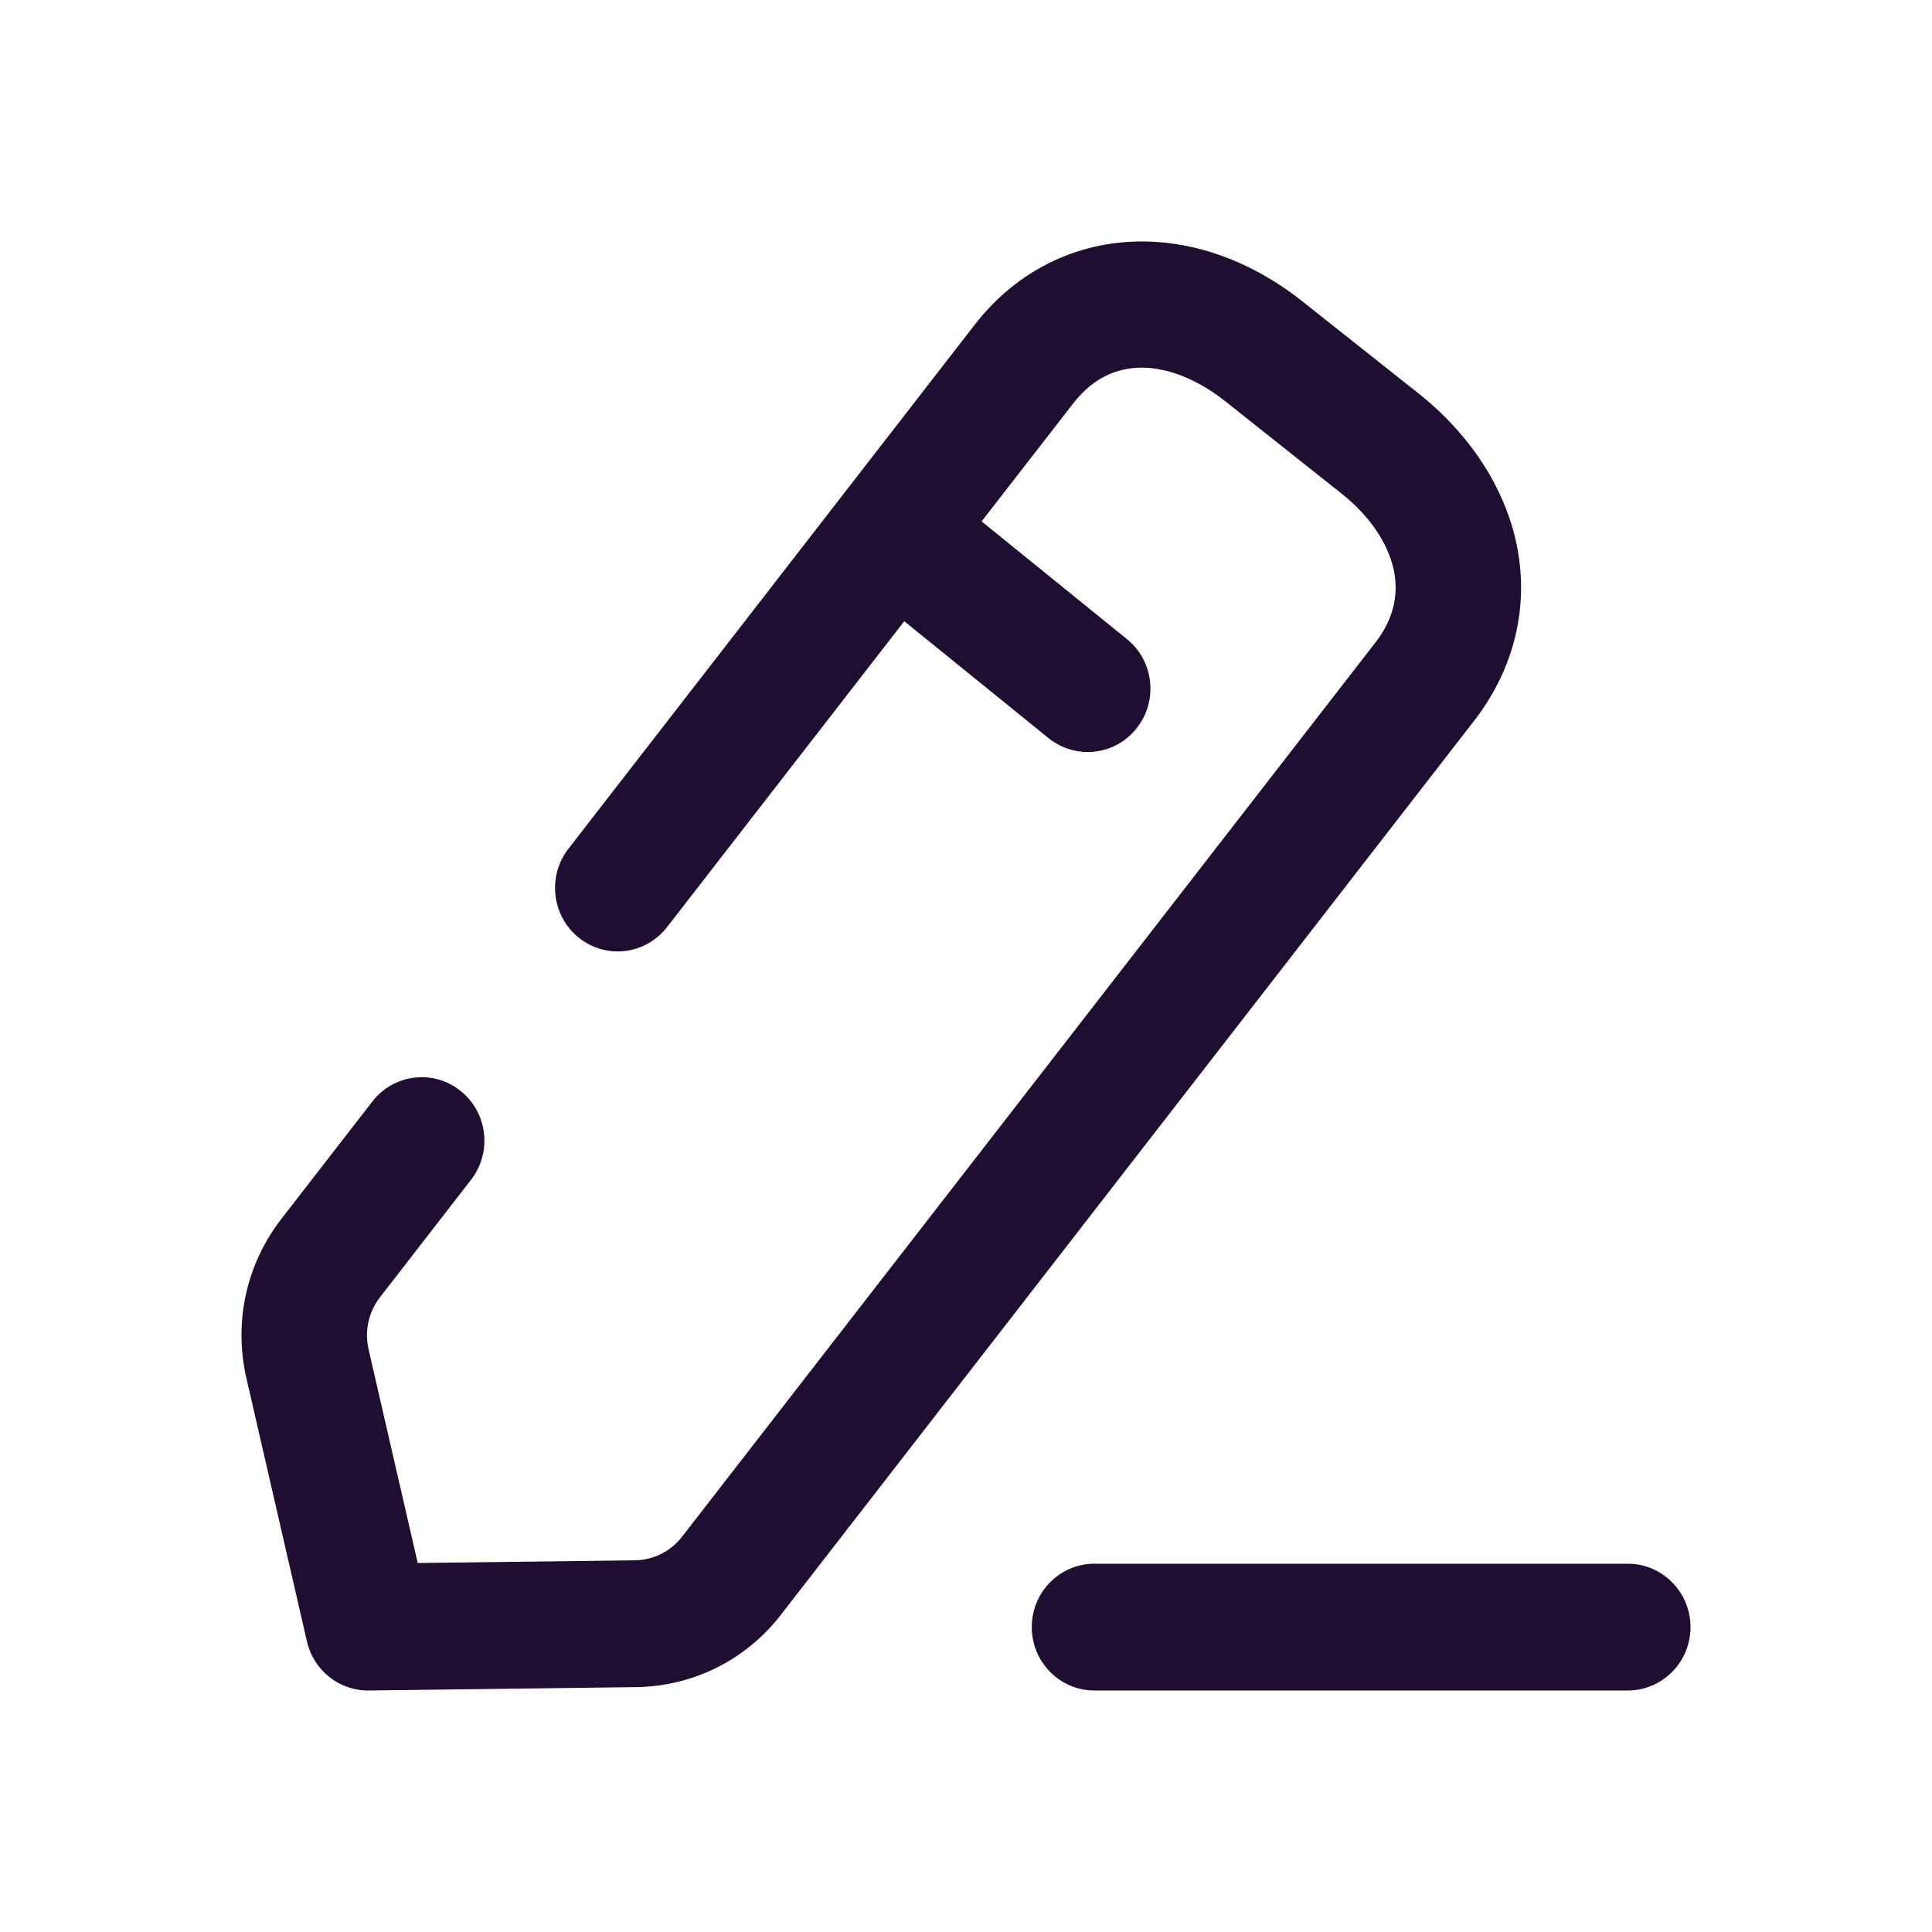
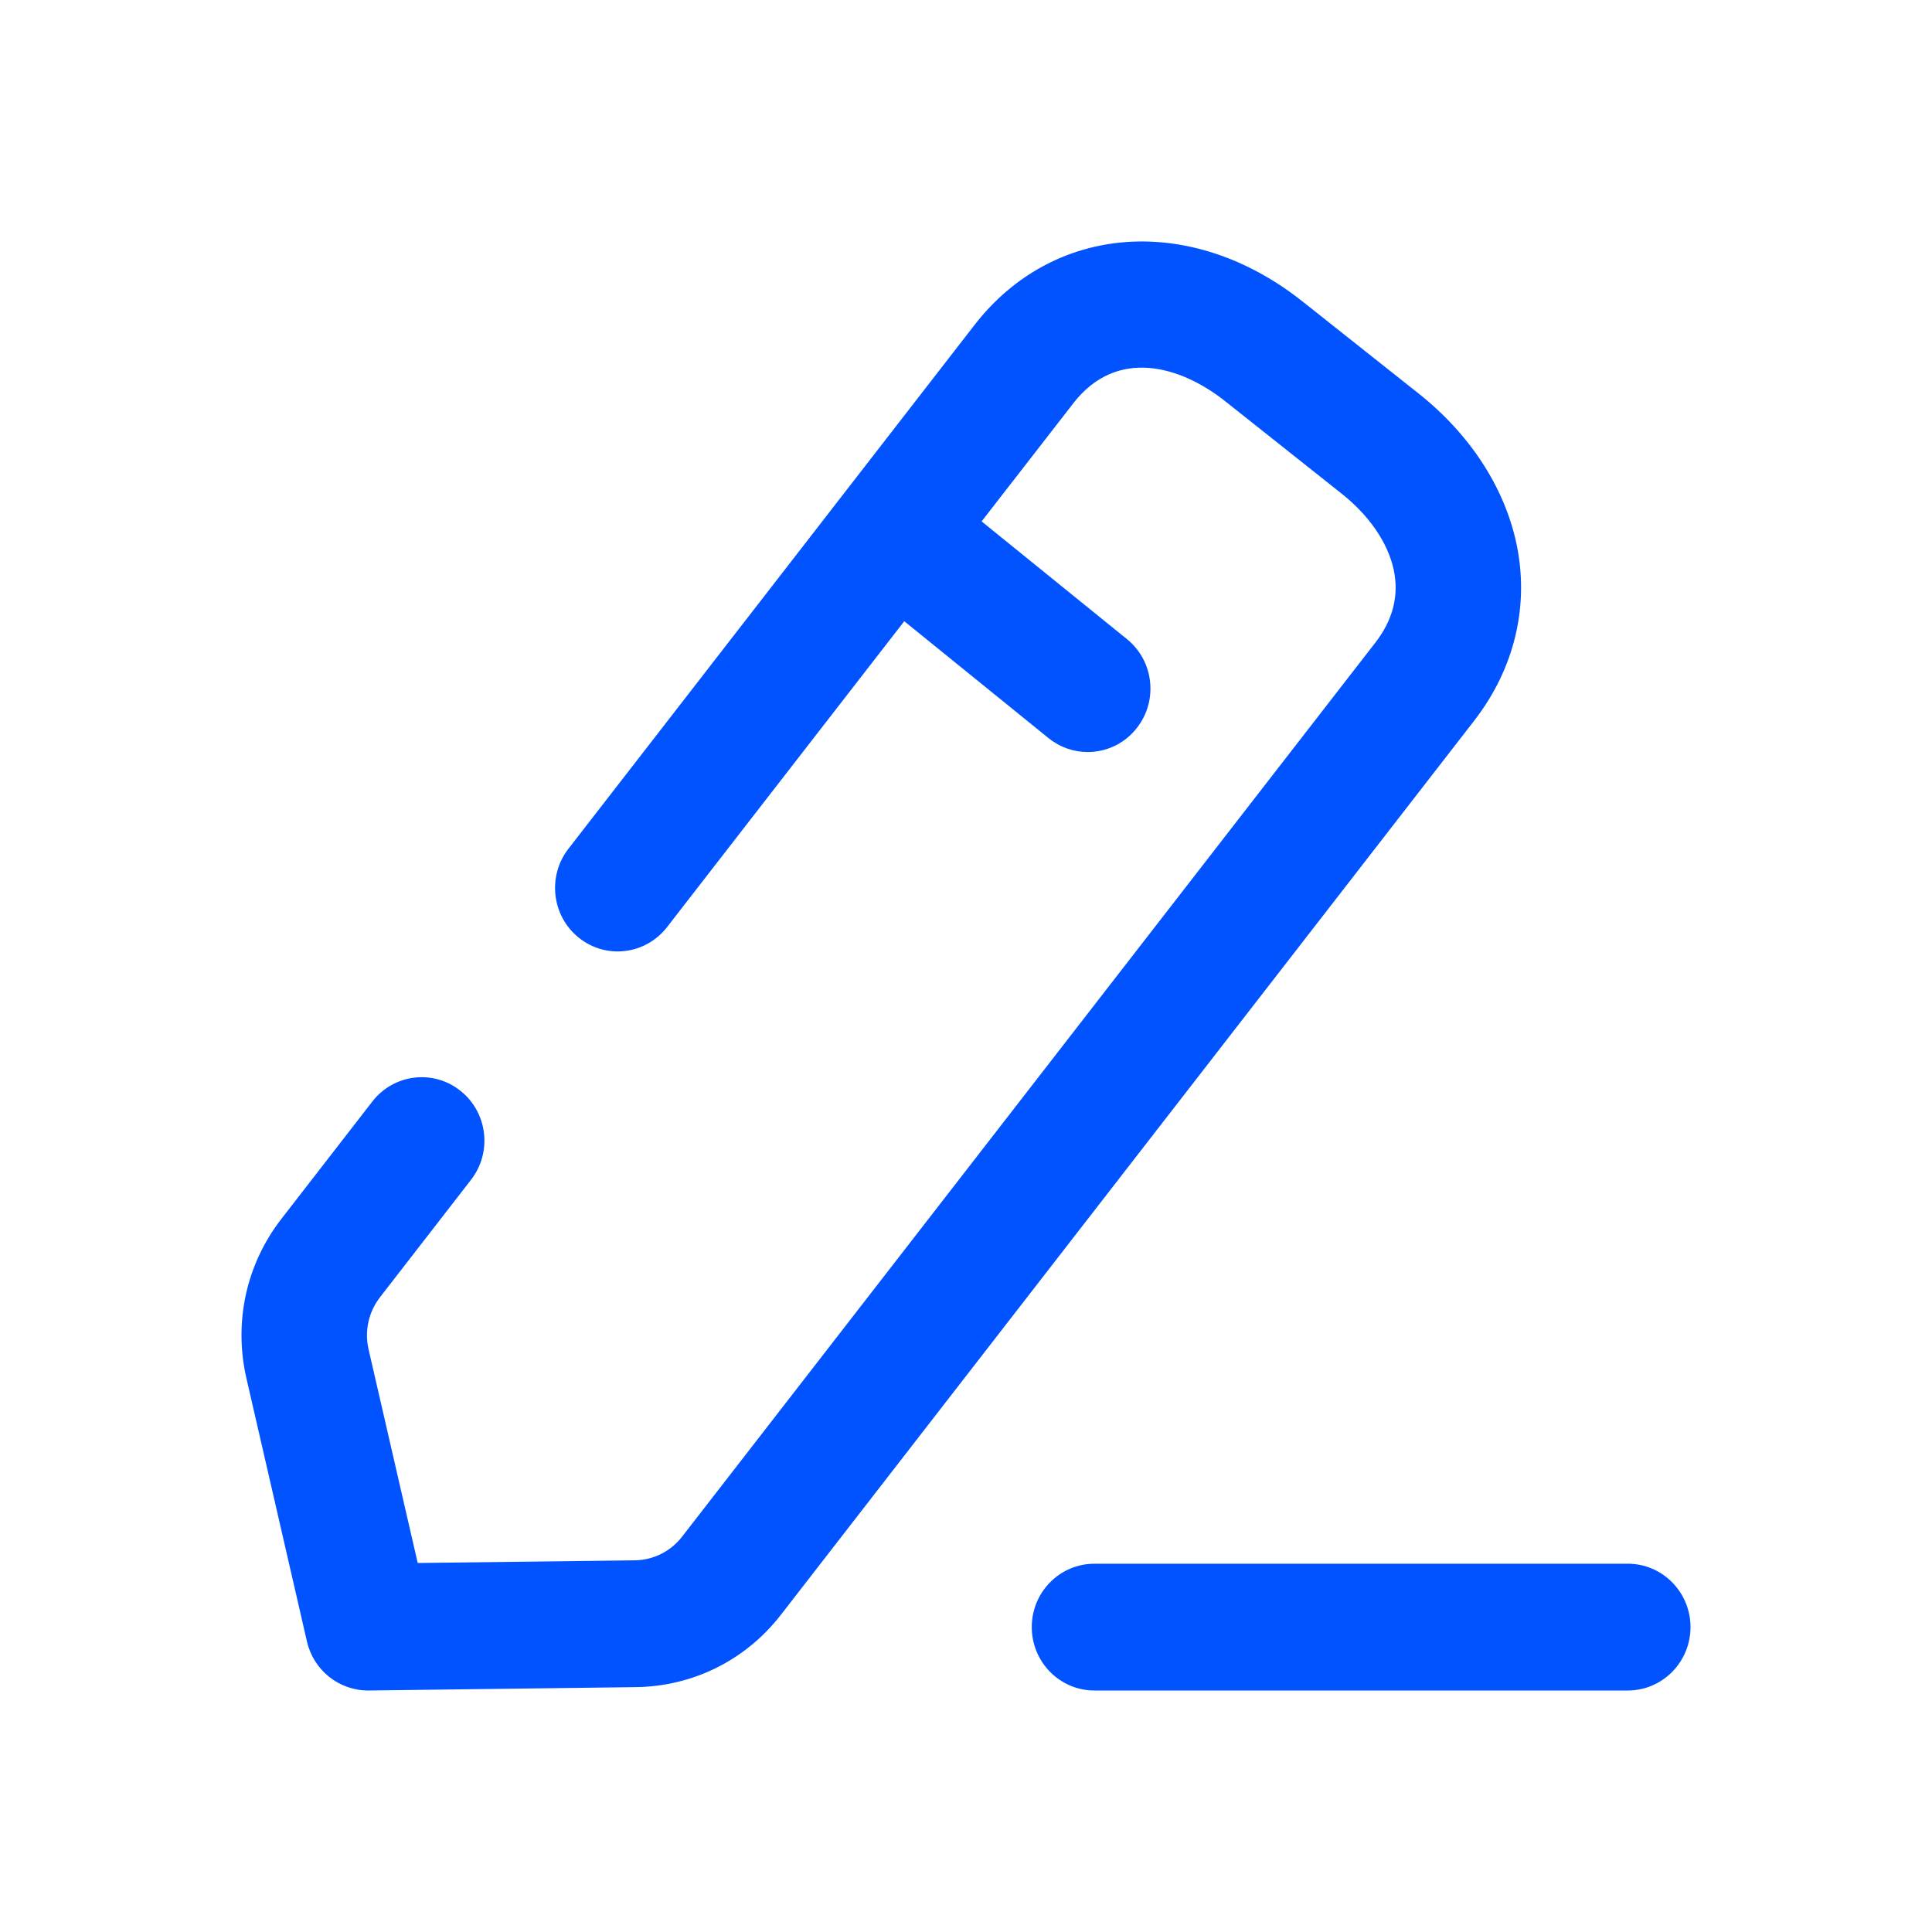
<svg xmlns="http://www.w3.org/2000/svg" width="24" height="24" viewBox="0 0 24 24" fill="none">
  <g id="Iconly/Broken/Edit">
    <g id="Edit">
-       <path id="Edit_2" fill-rule="evenodd" clip-rule="evenodd" d="M17.622 4.888C18.253 5.388 18.684 6.045 18.835 6.74C19.003 7.516 18.817 8.303 18.312 8.954L9.701 20.059C9.266 20.621 8.611 20.948 7.904 20.958L4.582 21H4.573C4.21 21 3.895 20.748 3.813 20.391L3.061 17.121C2.901 16.425 3.059 15.704 3.495 15.142L4.625 13.684C4.89 13.341 5.381 13.28 5.719 13.55C6.058 13.818 6.117 14.314 5.851 14.656L4.721 16.114C4.578 16.299 4.526 16.535 4.579 16.764L5.189 19.416L7.884 19.383C8.116 19.38 8.331 19.273 8.474 19.088L17.085 7.983C17.305 7.7 17.381 7.395 17.313 7.076C17.239 6.739 17.008 6.402 16.661 6.128L15.217 4.982C14.659 4.541 13.87 4.315 13.332 5.011L12.194 6.477L14 7.94C14.335 8.211 14.389 8.708 14.12 9.046C13.967 9.241 13.74 9.342 13.512 9.342C13.341 9.342 13.169 9.285 13.025 9.169L11.233 7.717L8.287 11.516C8.021 11.859 7.532 11.921 7.192 11.65C6.855 11.382 6.796 10.886 7.061 10.544L12.105 4.038C13.084 2.774 14.798 2.65 16.178 3.743L17.622 4.888ZM13.596 19.425H20.221C20.651 19.425 21 19.778 21 20.212C21 20.647 20.651 21 20.221 21H13.596C13.165 21 12.817 20.647 12.817 20.212C12.817 19.778 13.165 19.425 13.596 19.425Z" fill="#200E32" />
+       <path id="Edit_2" fill-rule="evenodd" clip-rule="evenodd" d="M17.622 4.888C18.253 5.388 18.684 6.045 18.835 6.74C19.003 7.516 18.817 8.303 18.312 8.954L9.701 20.059C9.266 20.621 8.611 20.948 7.904 20.958L4.582 21H4.573C4.21 21 3.895 20.748 3.813 20.391L3.061 17.121C2.901 16.425 3.059 15.704 3.495 15.142L4.625 13.684C4.89 13.341 5.381 13.28 5.719 13.55C6.058 13.818 6.117 14.314 5.851 14.656L4.721 16.114C4.578 16.299 4.526 16.535 4.579 16.764L5.189 19.416L7.884 19.383C8.116 19.38 8.331 19.273 8.474 19.088L17.085 7.983C17.305 7.7 17.381 7.395 17.313 7.076C17.239 6.739 17.008 6.402 16.661 6.128L15.217 4.982C14.659 4.541 13.87 4.315 13.332 5.011L12.194 6.477L14 7.94C14.335 8.211 14.389 8.708 14.12 9.046C13.967 9.241 13.74 9.342 13.512 9.342C13.341 9.342 13.169 9.285 13.025 9.169L11.233 7.717L8.287 11.516C8.021 11.859 7.532 11.921 7.192 11.65C6.855 11.382 6.796 10.886 7.061 10.544L12.105 4.038C13.084 2.774 14.798 2.65 16.178 3.743L17.622 4.888ZM13.596 19.425H20.221C20.651 19.425 21 19.778 21 20.212C21 20.647 20.651 21 20.221 21H13.596C13.165 21 12.817 20.647 12.817 20.212C12.817 19.778 13.165 19.425 13.596 19.425Z" fill="#0053FF" />
    </g>
  </g>
</svg>
